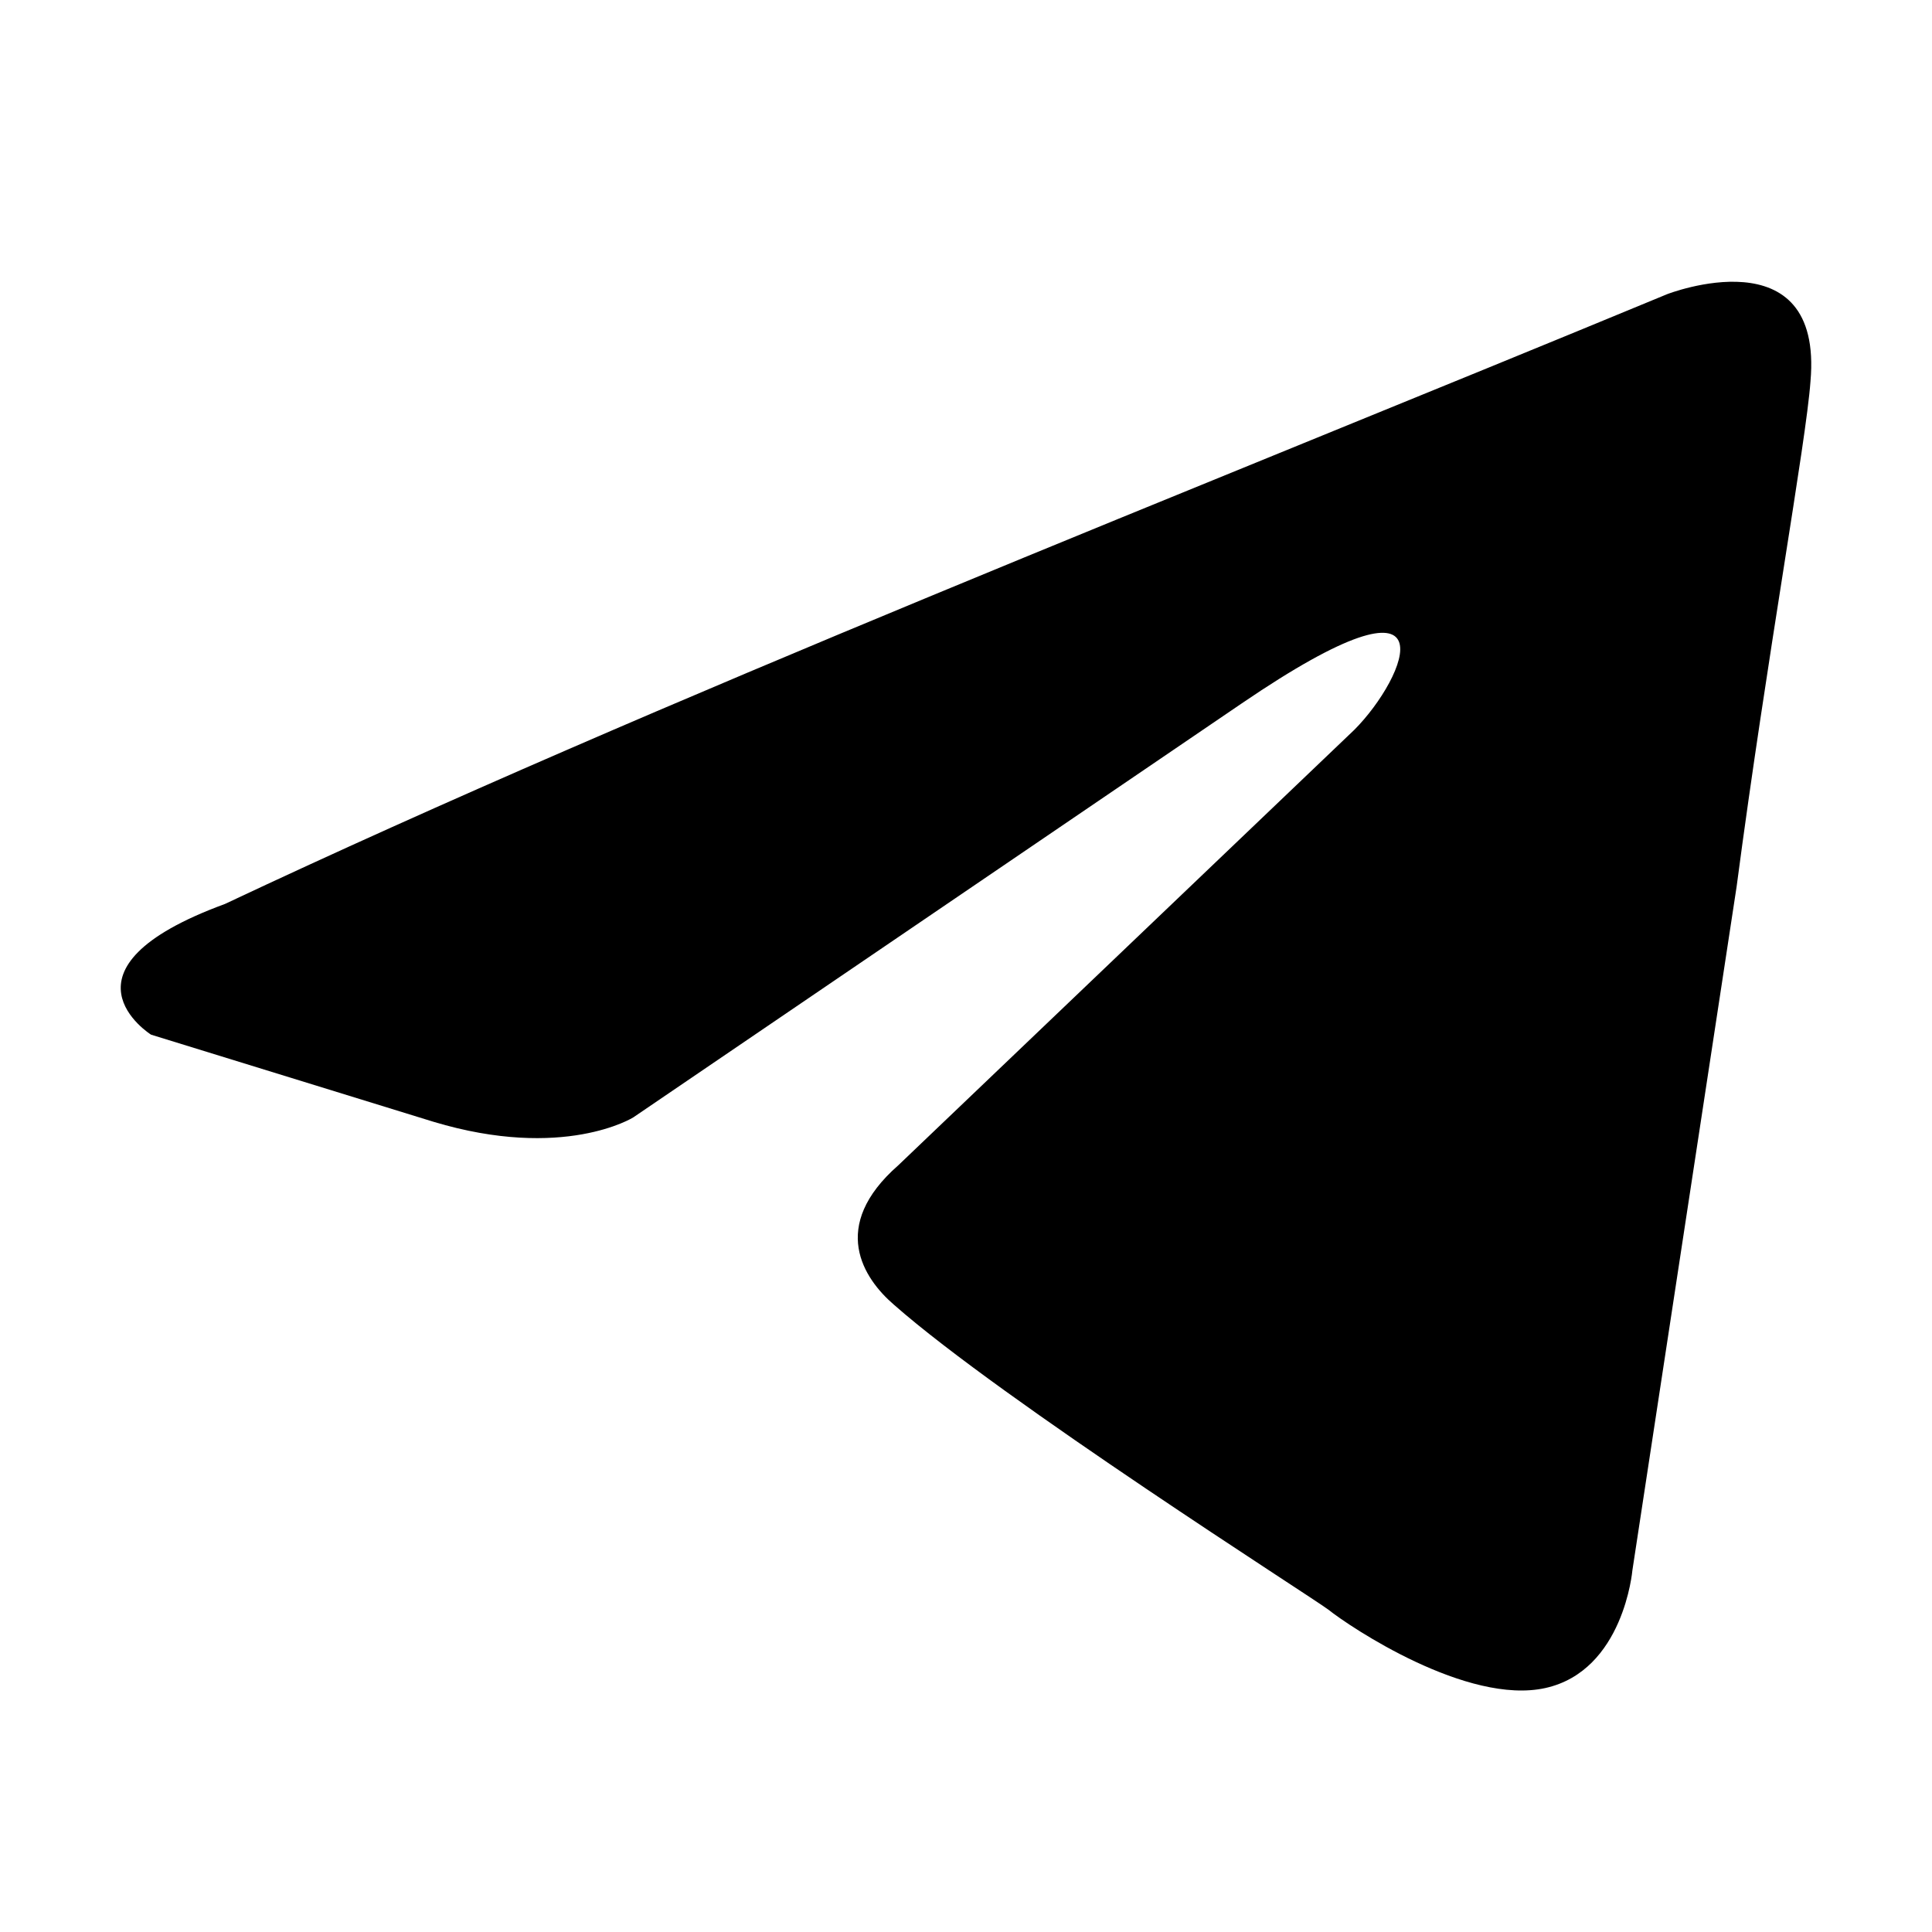
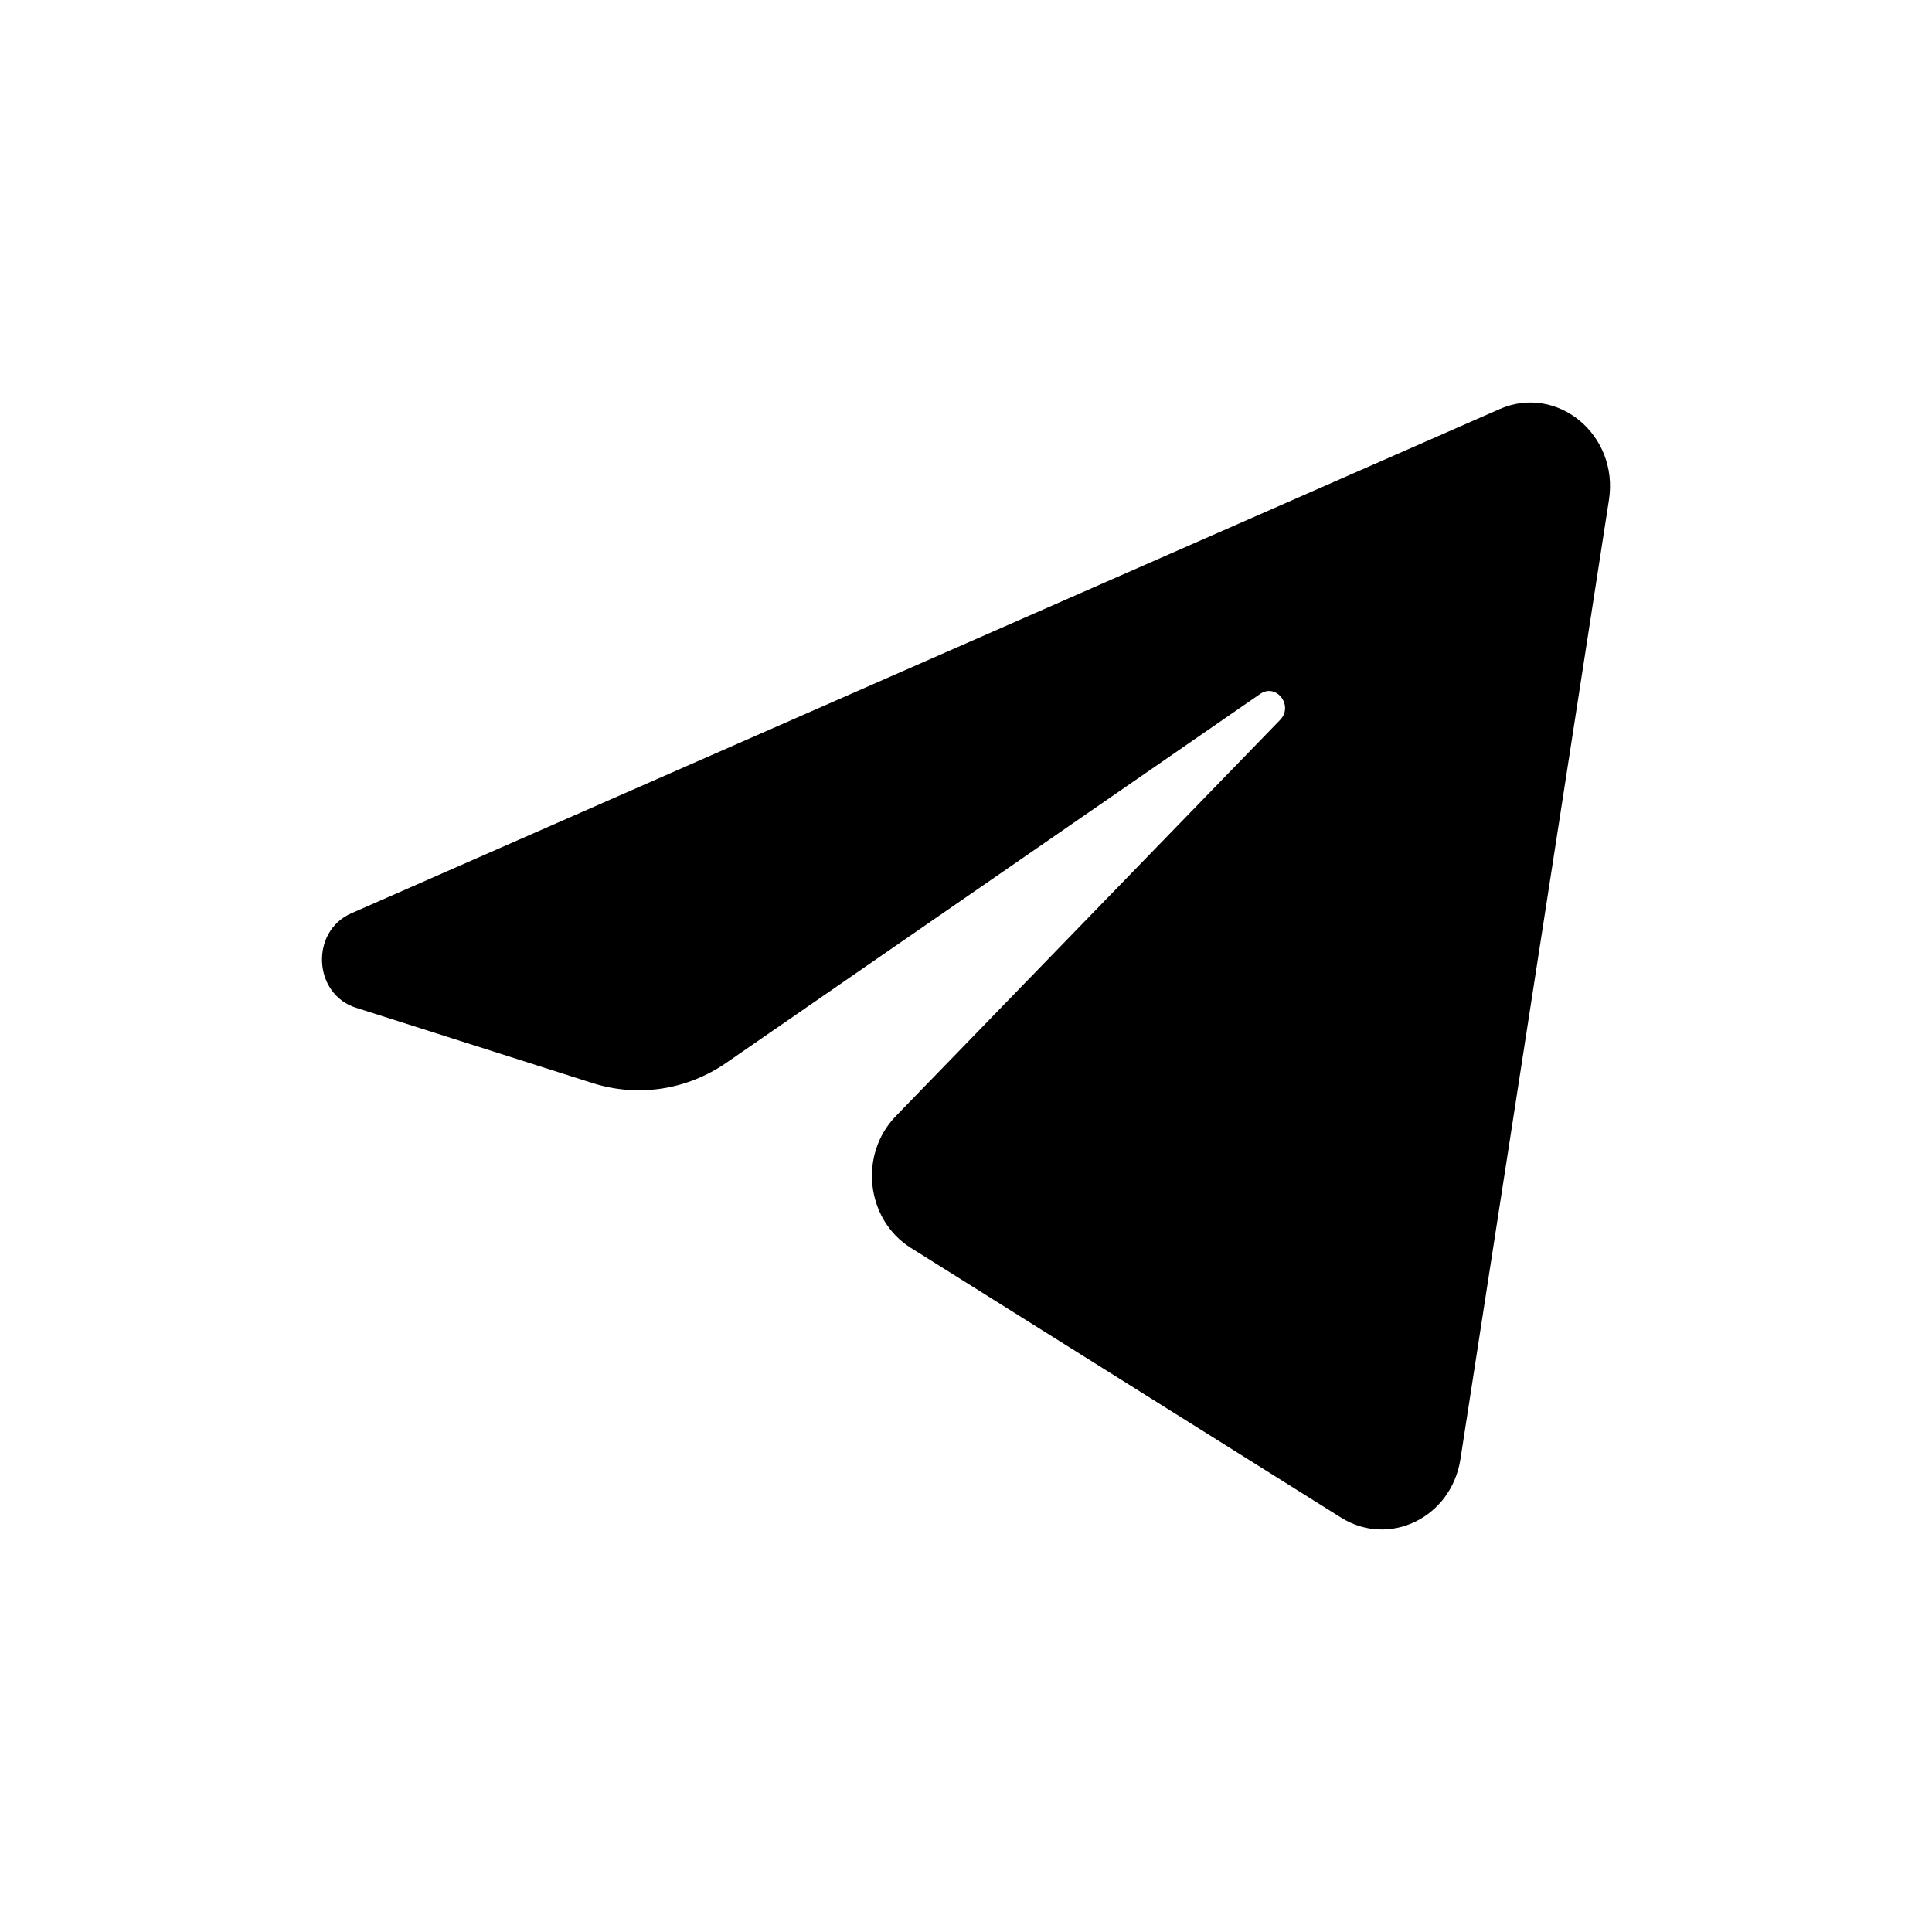
- <svg xmlns="http://www.w3.org/2000/svg" width="32" height="32" viewBox="0 0 48 48">
-   <path d="M41.419 7.309C41.419 7.309 45.305 5.794 44.981 9.473C44.873 10.988 43.902 16.291 43.146 22.026L40.556 39.016C40.556 39.016 40.34 41.505 38.397 41.938C36.455 42.37 33.541 40.423 33.001 39.99C32.569 39.665 24.907 34.795 22.209 32.415C21.453 31.765 20.59 30.467 22.317 28.952L33.649 18.131C34.944 16.832 36.239 13.802 30.843 17.481L15.733 27.762C15.733 27.762 14.006 28.844 10.769 27.87L3.753 25.706C3.753 25.706 1.163 24.082 5.588 22.459C16.381 17.373 29.655 12.179 41.419 7.309Z" />
+ <svg xmlns="http://www.w3.org/2000/svg" width="24" height="24" viewBox="0 0 24 24" fill="none">
+   <path d="M19.987 6.209C20.111 5.403 19.345 4.768 18.629 5.082L4.365 11.345C3.851 11.57 3.889 12.348 4.421 12.518L7.363 13.455C7.925 13.633 8.533 13.541 9.023 13.202L15.655 8.62C15.855 8.482 16.073 8.766 15.902 8.943L11.128 13.865C10.665 14.342 10.757 15.151 11.314 15.501L16.659 18.852C17.259 19.228 18.03 18.851 18.142 18.126L19.987 6.209Z" fill="black" />
</svg>
